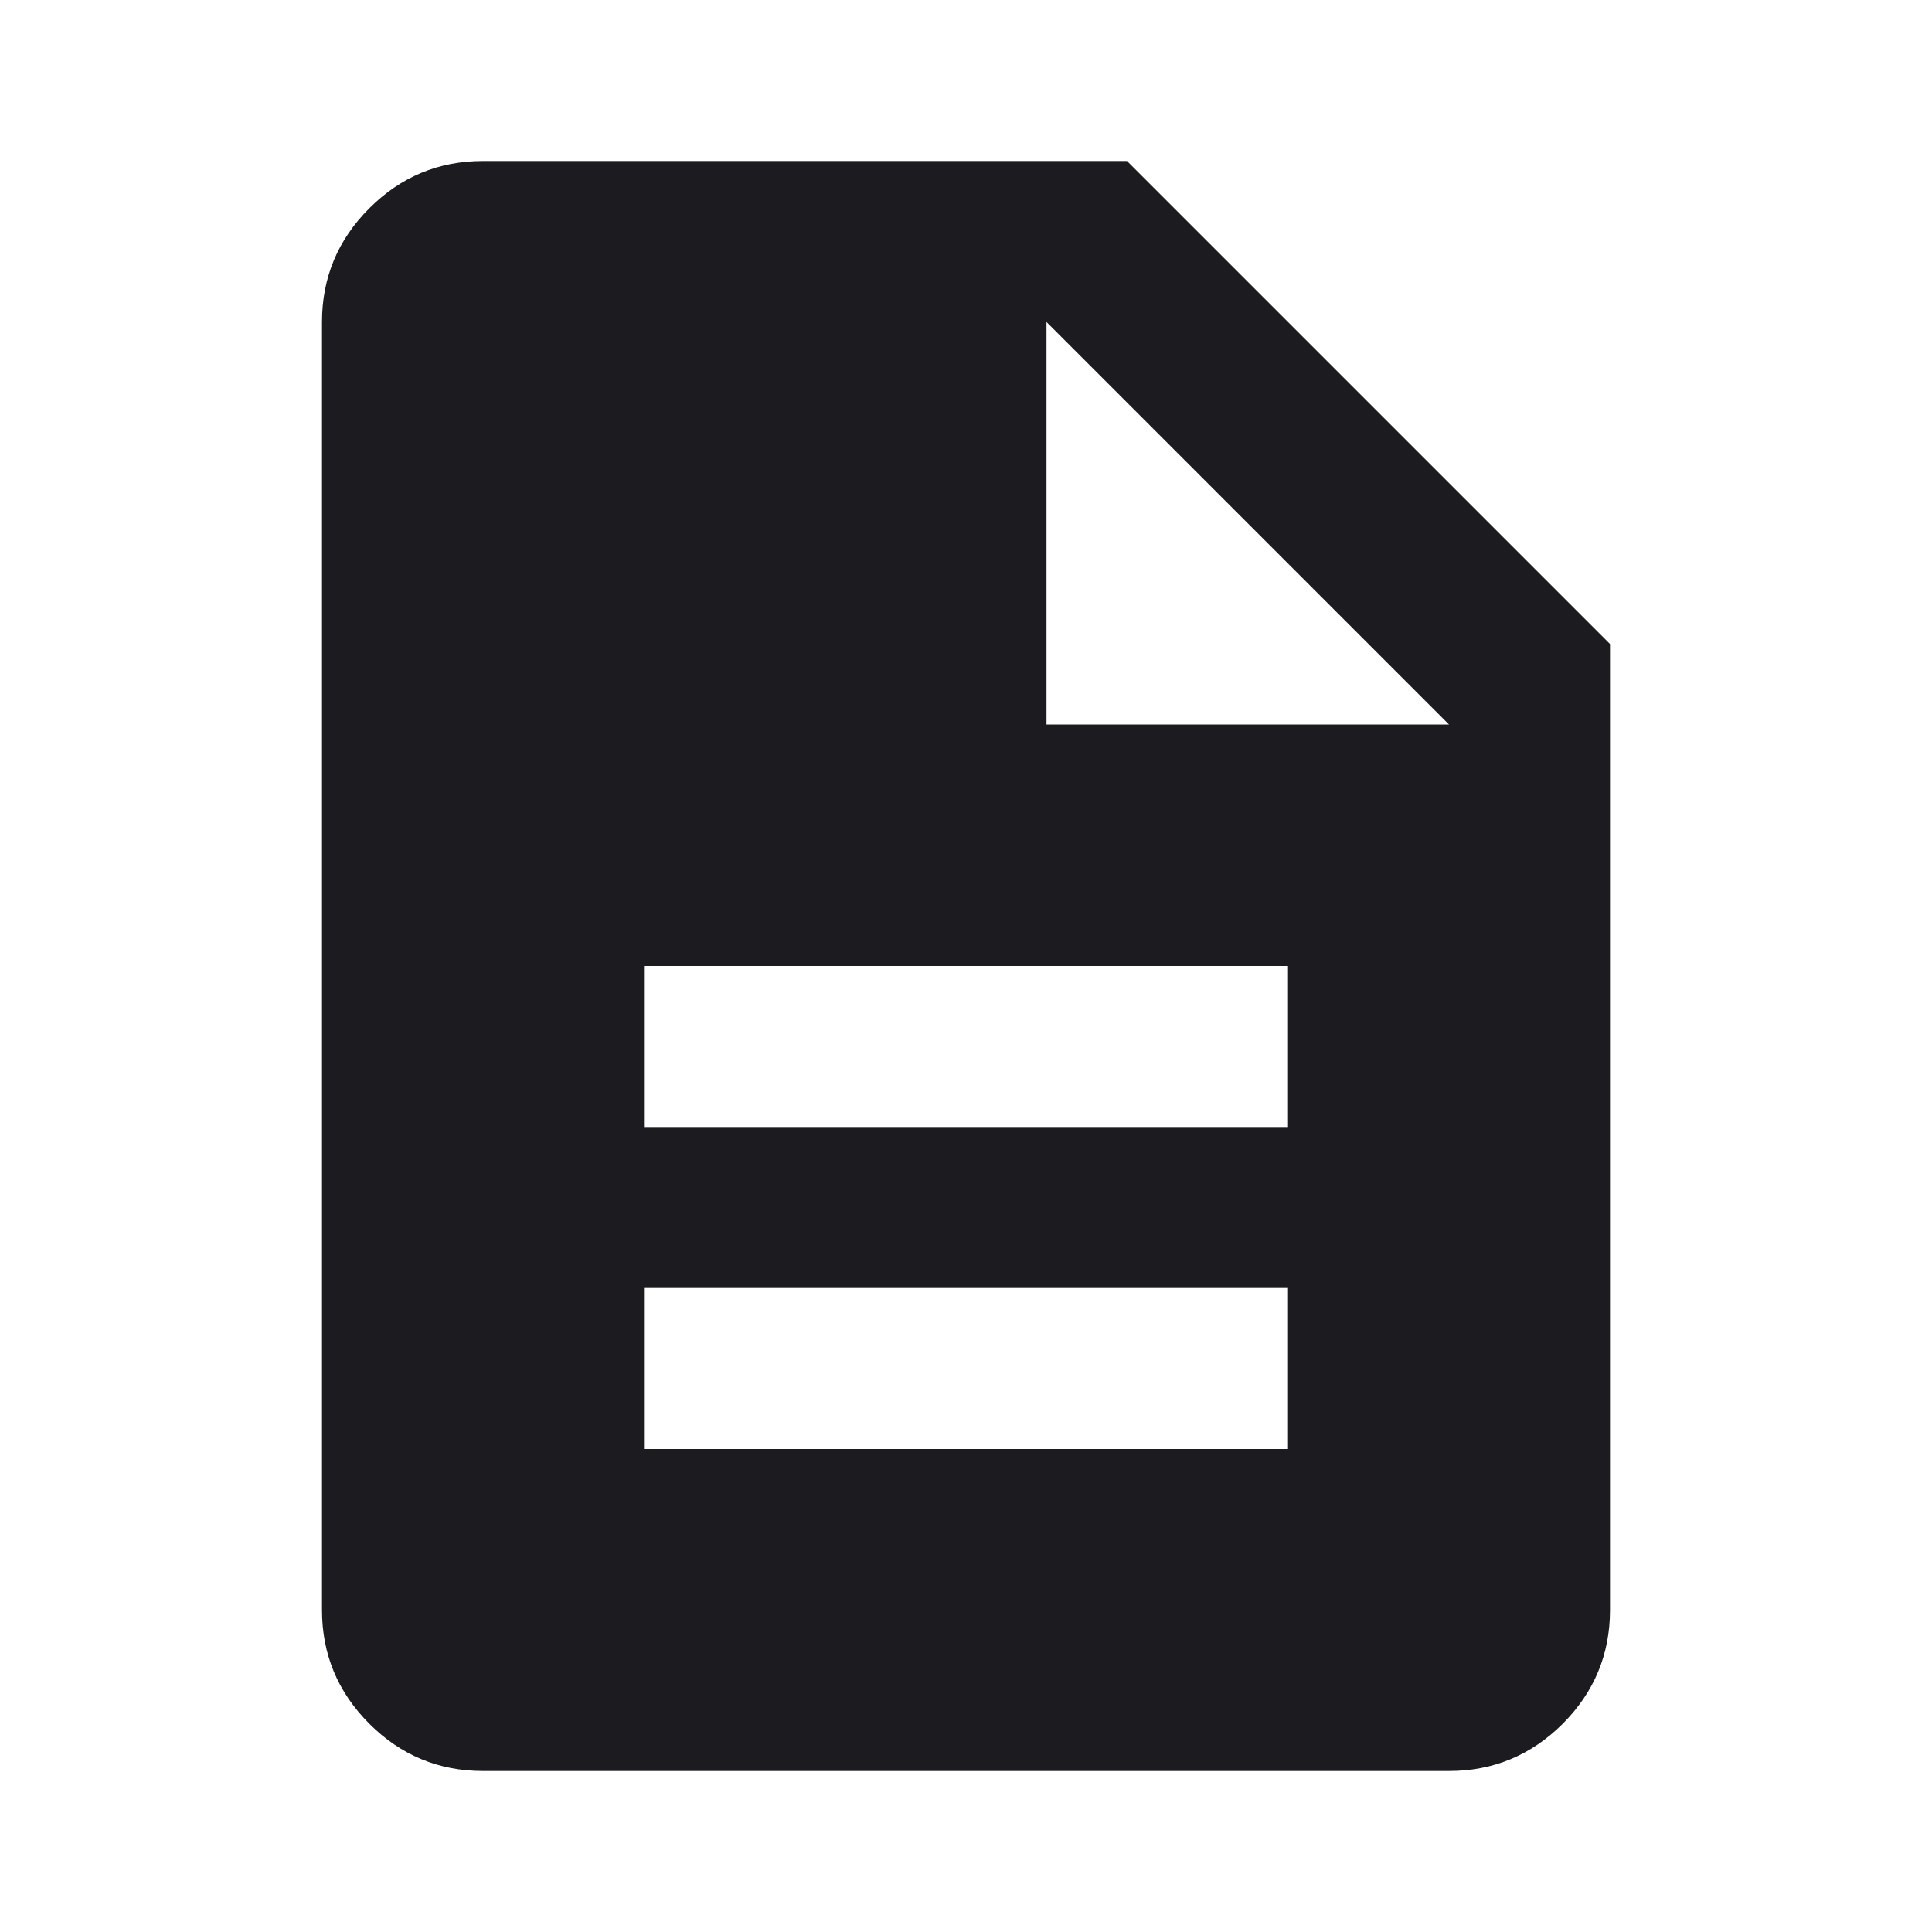
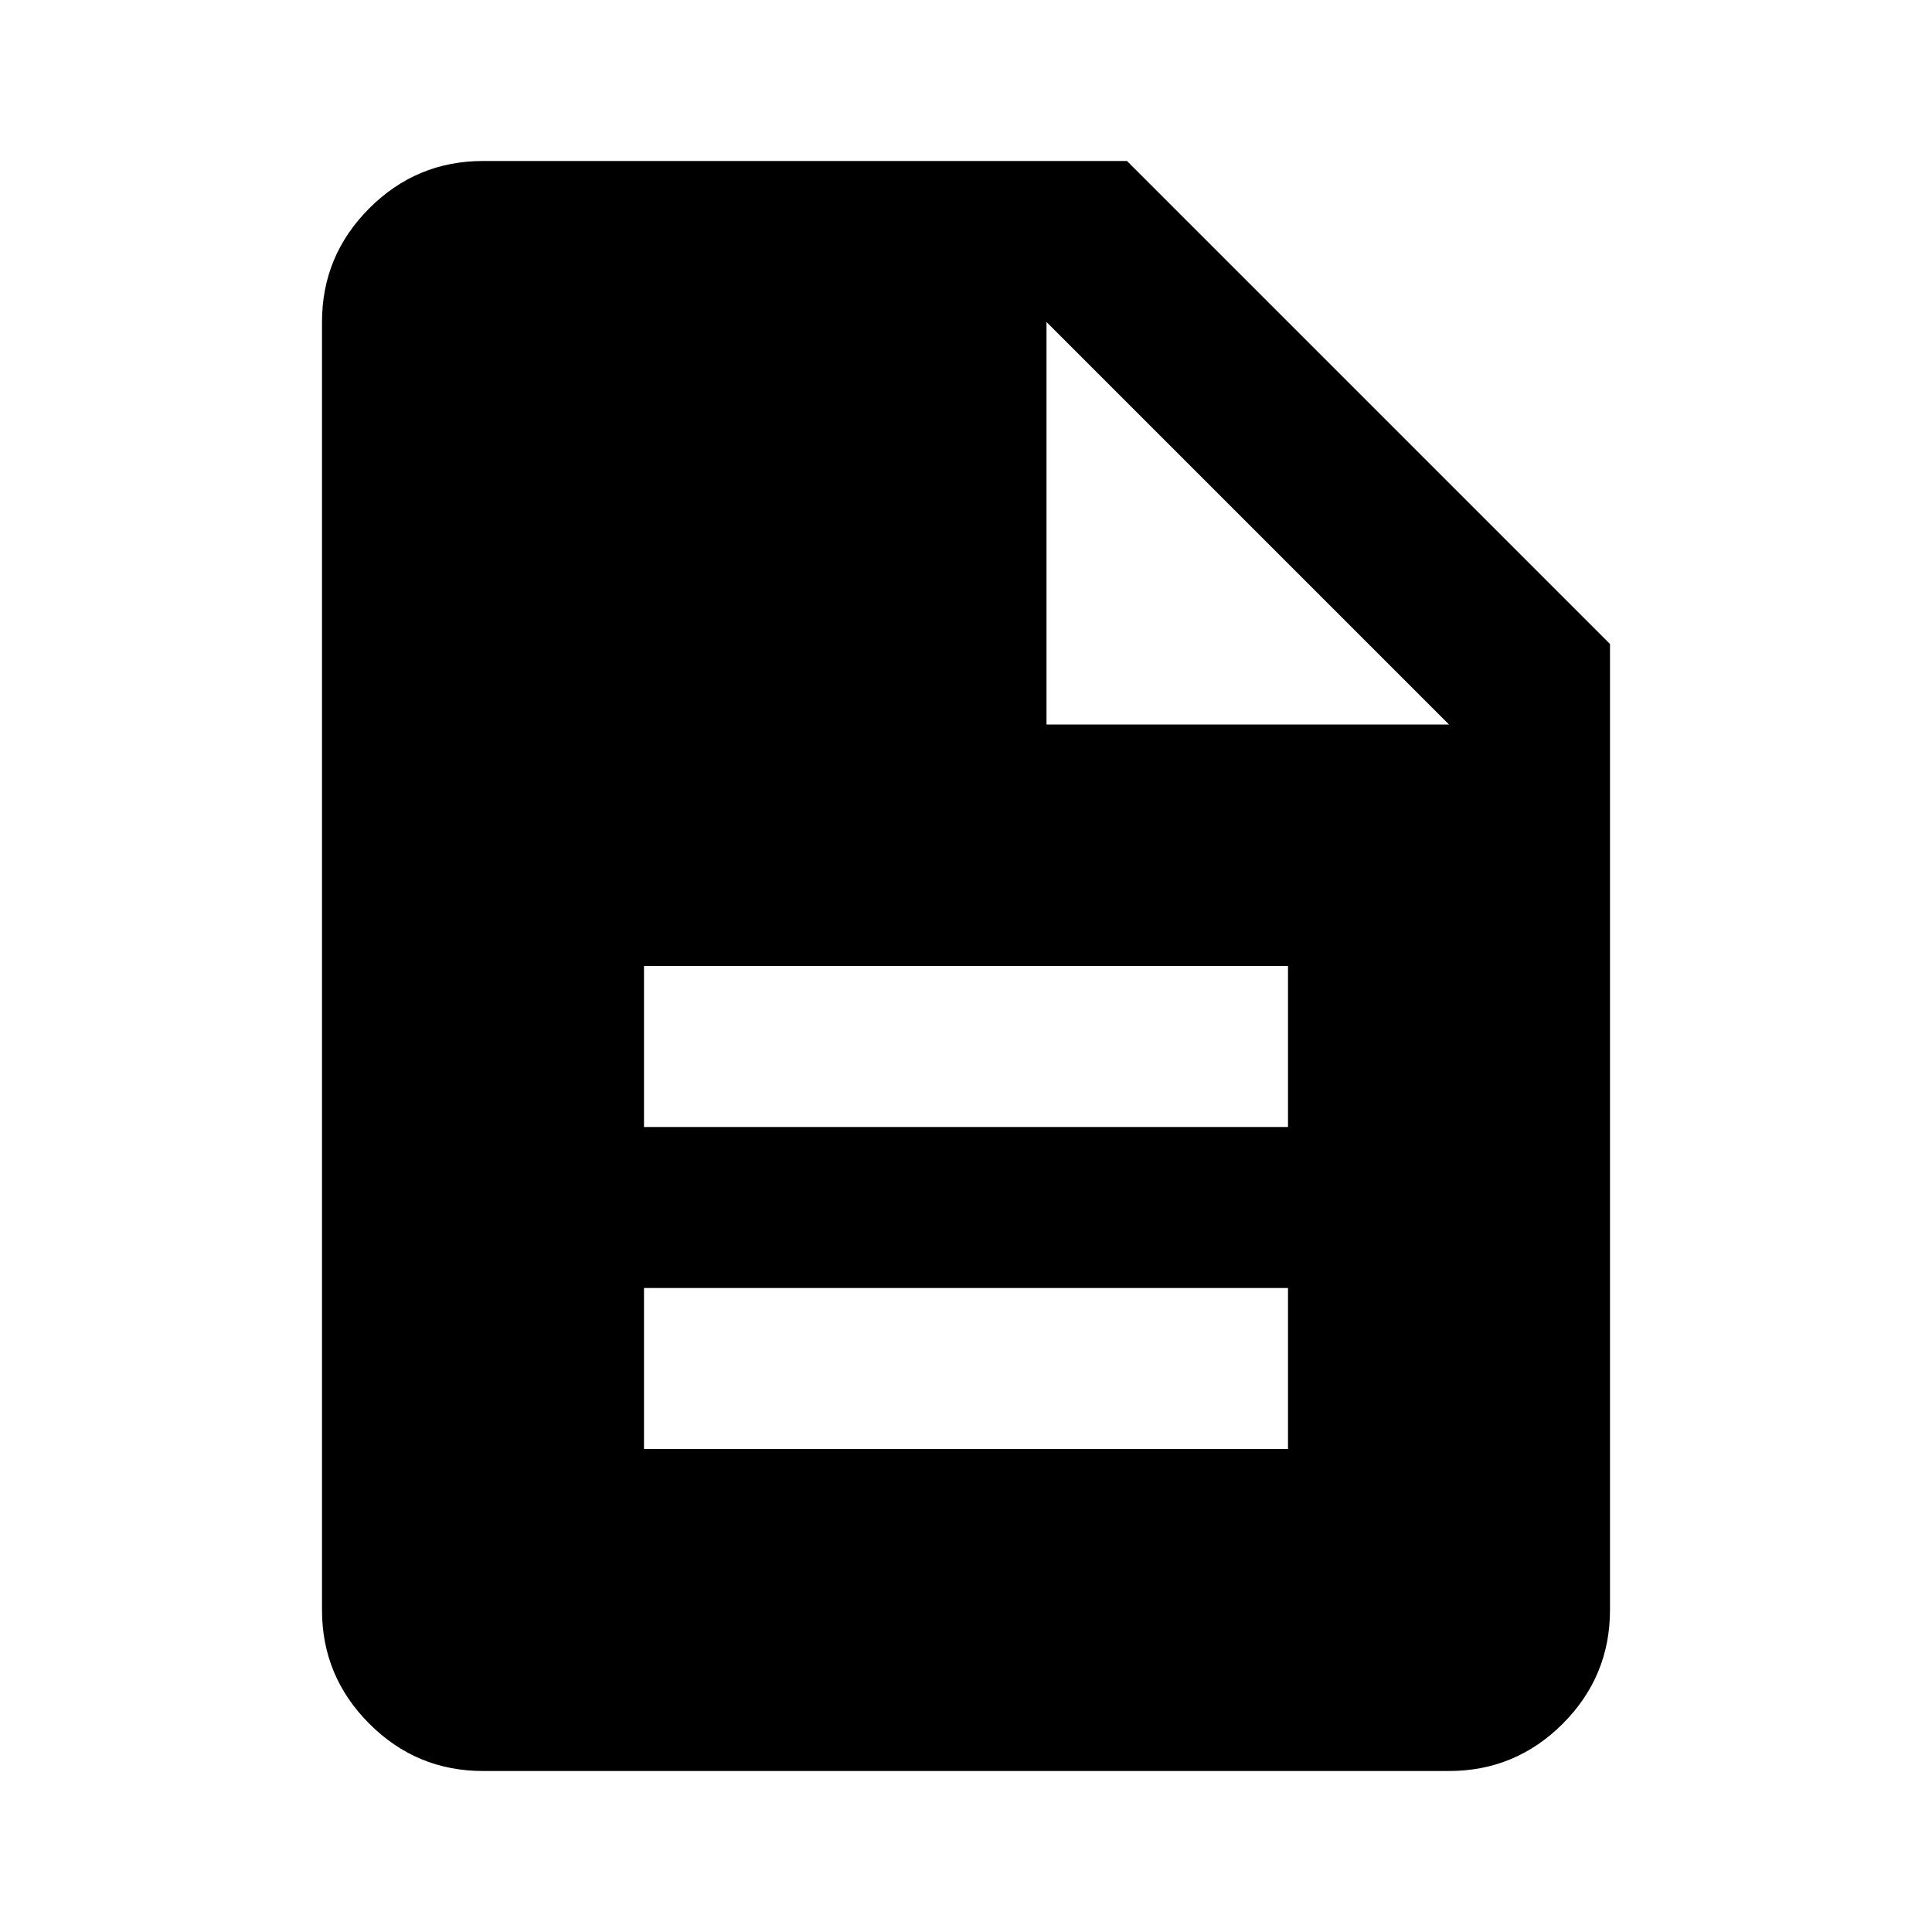
- <svg xmlns="http://www.w3.org/2000/svg" width="24" height="24" viewBox="0 0 24 24" fill="none">
+ <svg xmlns="http://www.w3.org/2000/svg" width="24" height="24" viewBox="0 0 24 24">
  <mask id="mask0_13_846" style="mask-type:alpha" maskUnits="userSpaceOnUse" x="0" y="0" width="24" height="24">
-     <rect width="24" height="24" fill="#D9D9D9" />
+     <rect width="24" height="24" />
  </mask>
  <g mask="url(#mask0_13_846)">
-     <path d="M8 18H16V16H8V18ZM8 14H16V12H8V14ZM6 22C5.45 22 4.979 21.804 4.588 21.413C4.196 21.021 4 20.55 4 20V4C4 3.45 4.196 2.979 4.588 2.587C4.979 2.196 5.45 2 6 2H14L20 8V20C20 20.55 19.804 21.021 19.413 21.413C19.021 21.804 18.55 22 18 22H6ZM13 9H18L13 4V9Z" fill="#1C1B1F" />
+     <path d="M8 18H16V16H8V18ZM8 14H16V12H8V14ZM6 22C5.45 22 4.979 21.804 4.588 21.413C4.196 21.021 4 20.55 4 20V4C4 3.45 4.196 2.979 4.588 2.587C4.979 2.196 5.45 2 6 2H14L20 8V20C20 20.55 19.804 21.021 19.413 21.413C19.021 21.804 18.55 22 18 22H6ZM13 9H18L13 4V9Z" />
  </g>
</svg>
